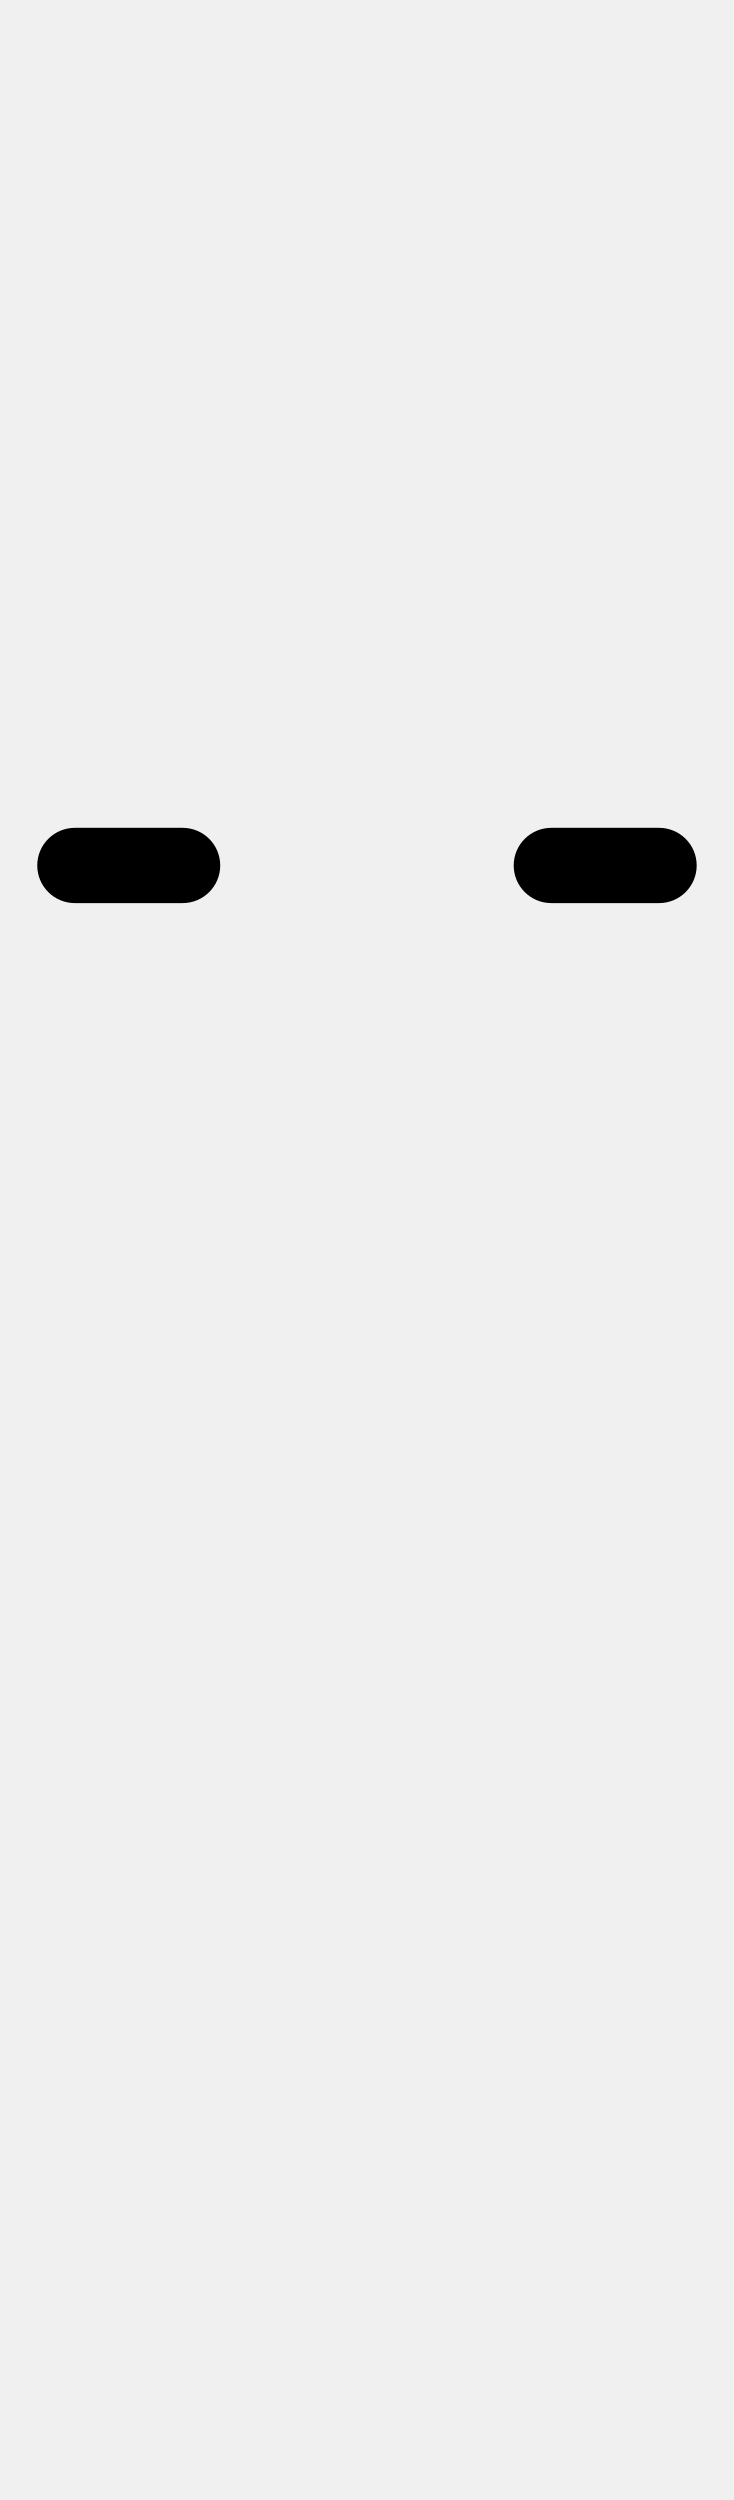
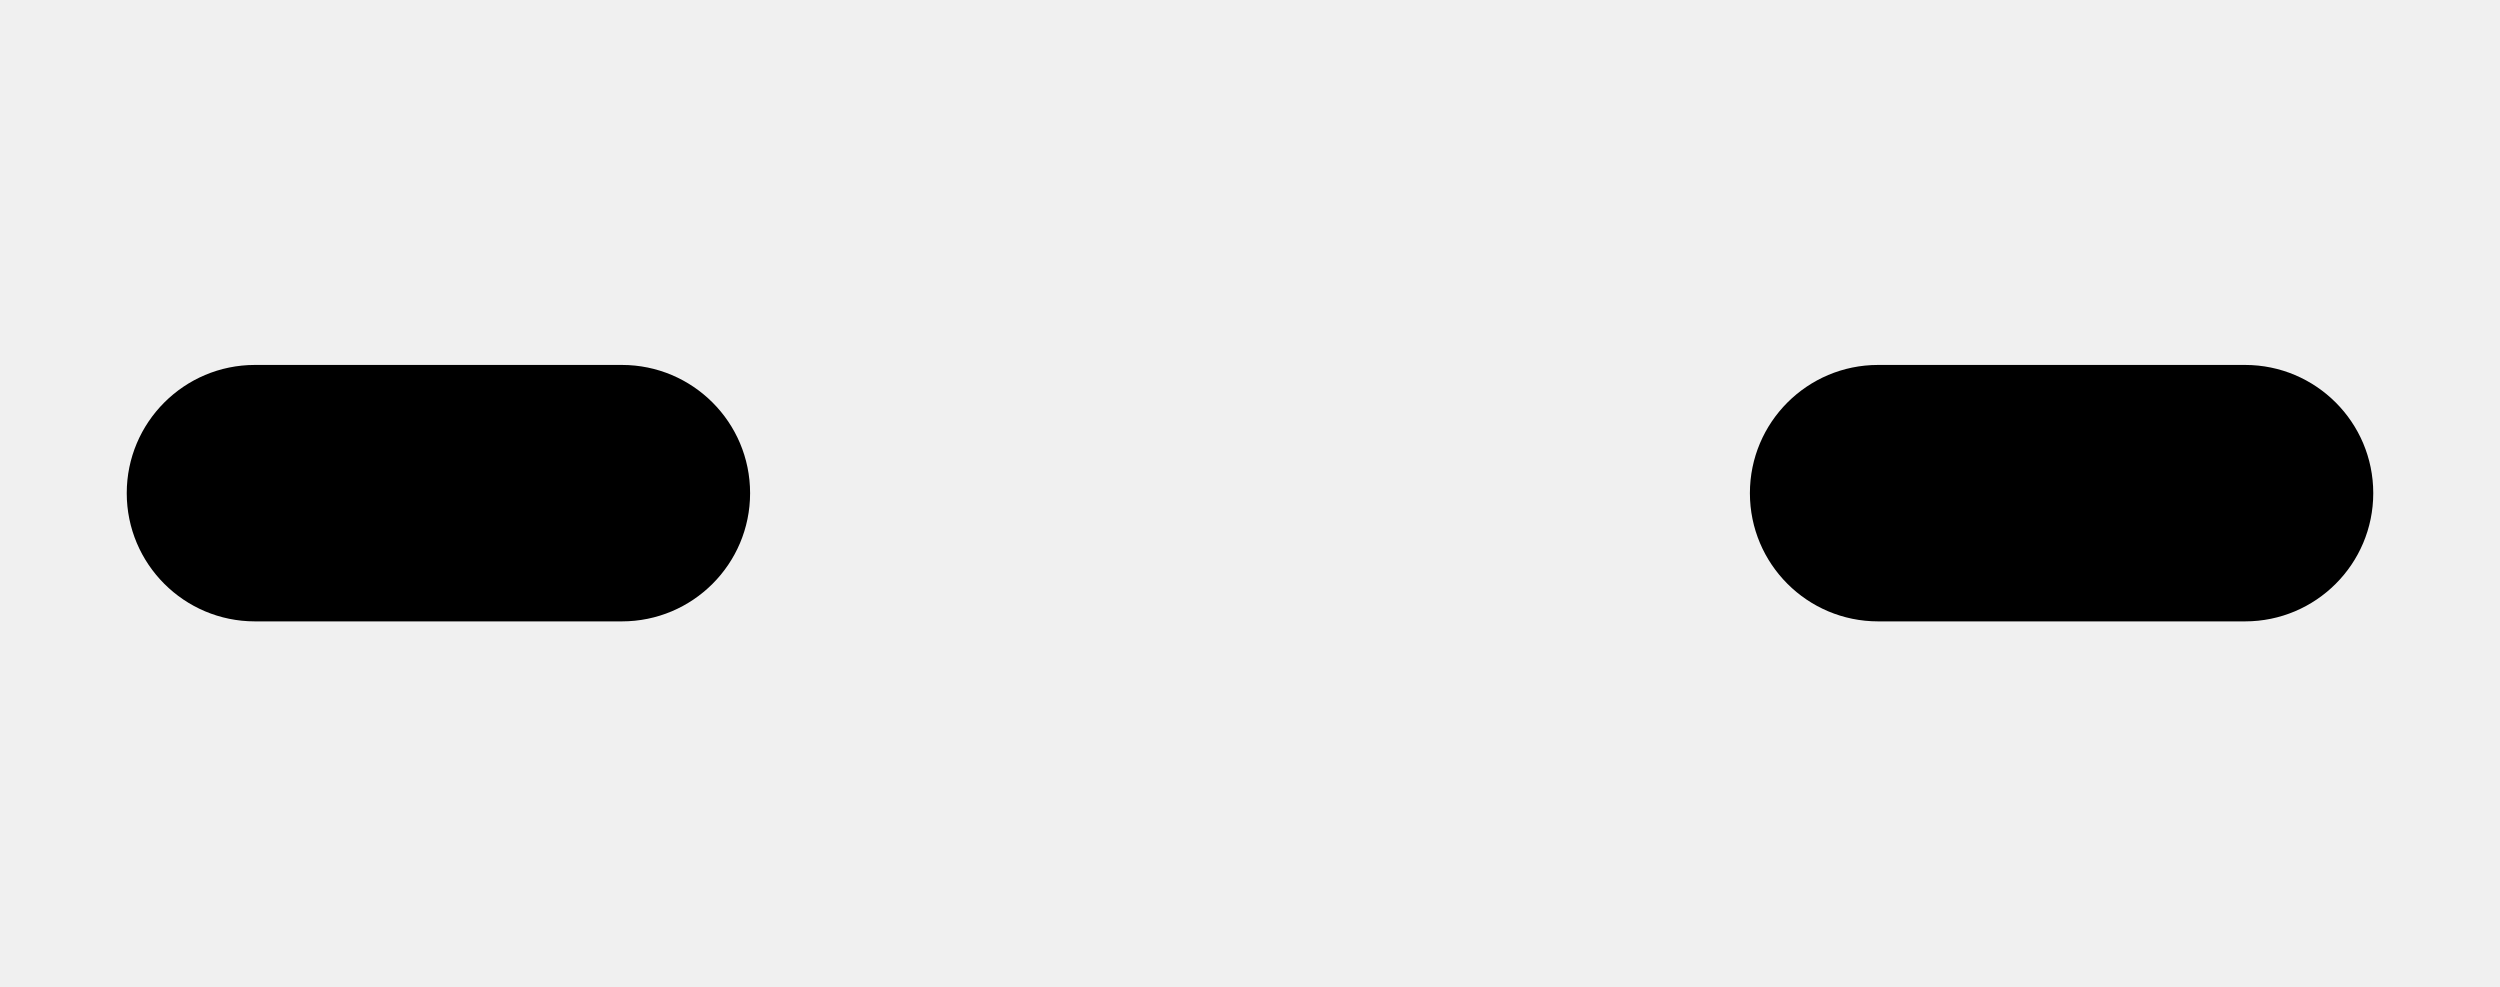
- <svg xmlns="http://www.w3.org/2000/svg" viewBox="0 0 76.04 259.05">
+ <svg xmlns="http://www.w3.org/2000/svg" viewBox="0 0 76.04 30">
  <defs>
    <style>
      .cls-1{fill:#fff;}
      .cls-2{fill:none;stroke:#000;stroke-miterlimit:10;stroke-width:1.17px;}
    </style>
  </defs>
-   <g id="Layer_2" data-name="Layer 2">
-     <g id="Layer_1-2" data-name="Layer 1">
-       <rect x="3.86" y="85.78" width="18.96" height="7.8" rx="3.9" />
-       <rect x="53.23" y="85.78" width="18.96" height="7.8" rx="3.9" />
+   <g transform="translate(-0, 0)">
+     <g transform="translate(-0.005, -74.68)">
+       <g id="Layer_2" data-name="Layer 2">
+         <g id="Layer_1-2" data-name="Layer 1">
+           <rect x="3.86" y="85.78" width="18.96" height="7.8" rx="3.9" />
+           <rect x="53.23" y="85.78" width="18.96" height="7.8" rx="3.9" />
+         </g>
+       </g>
    </g>
  </g>
</svg>
